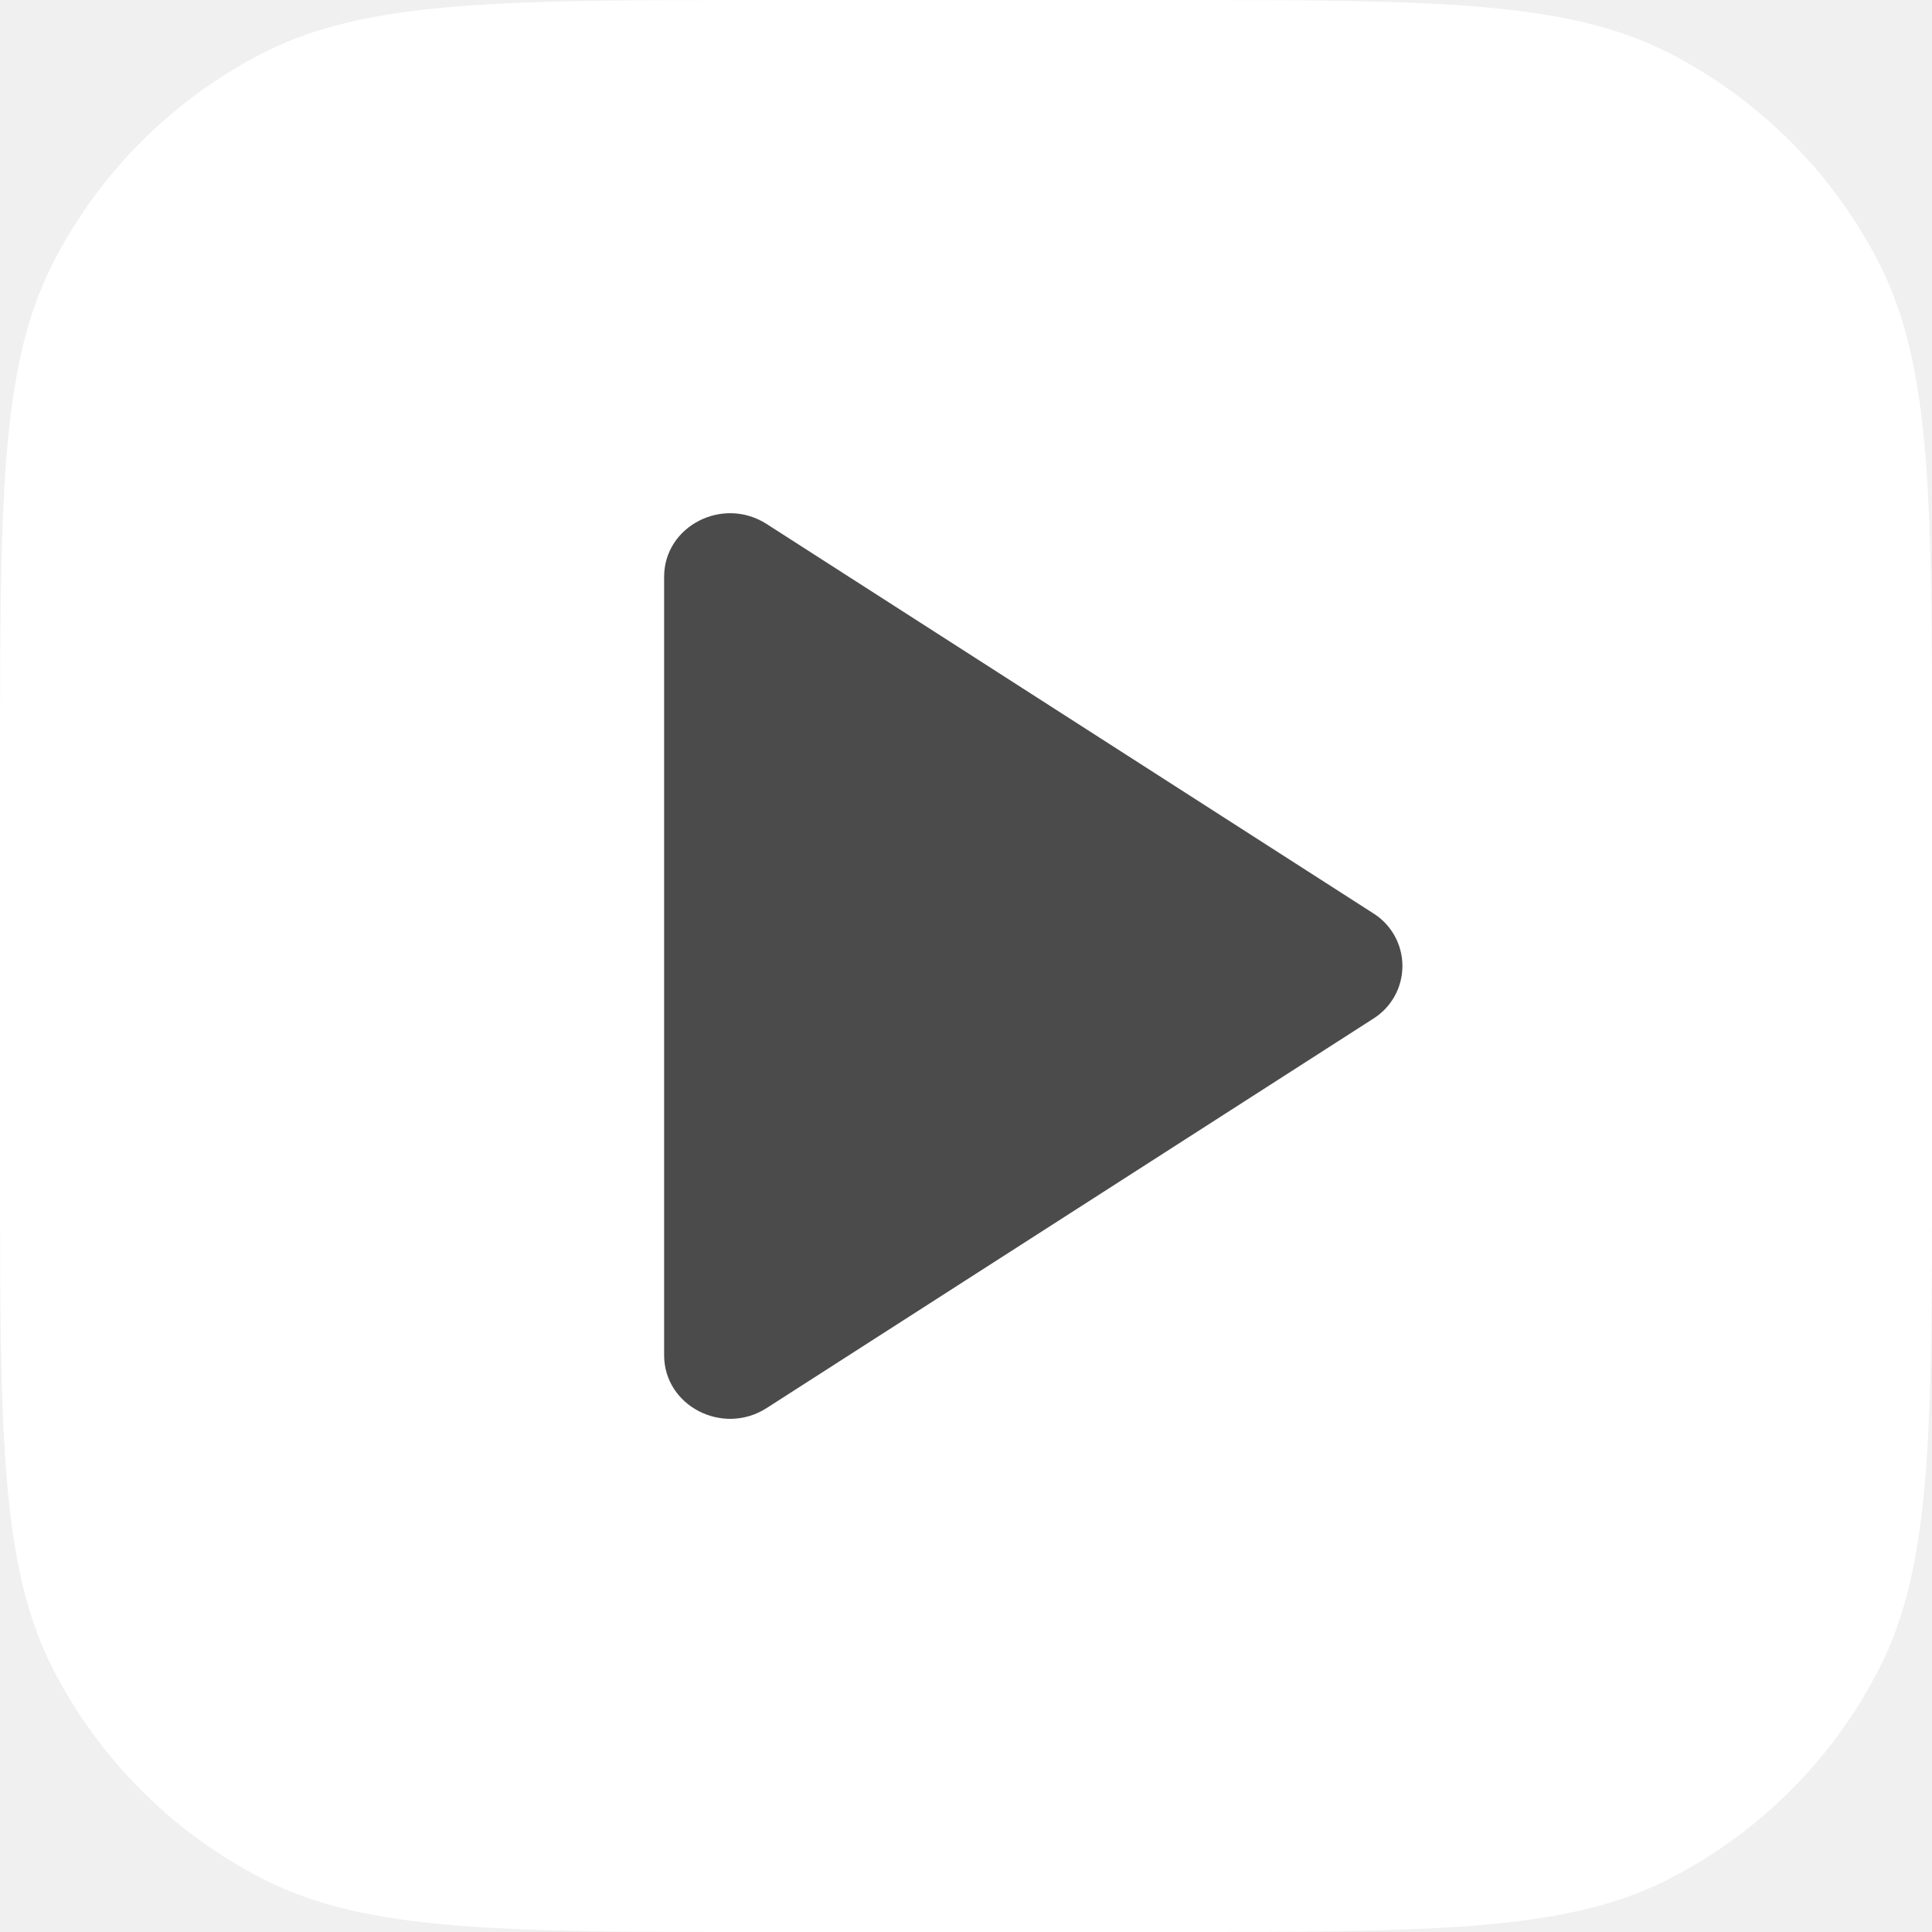
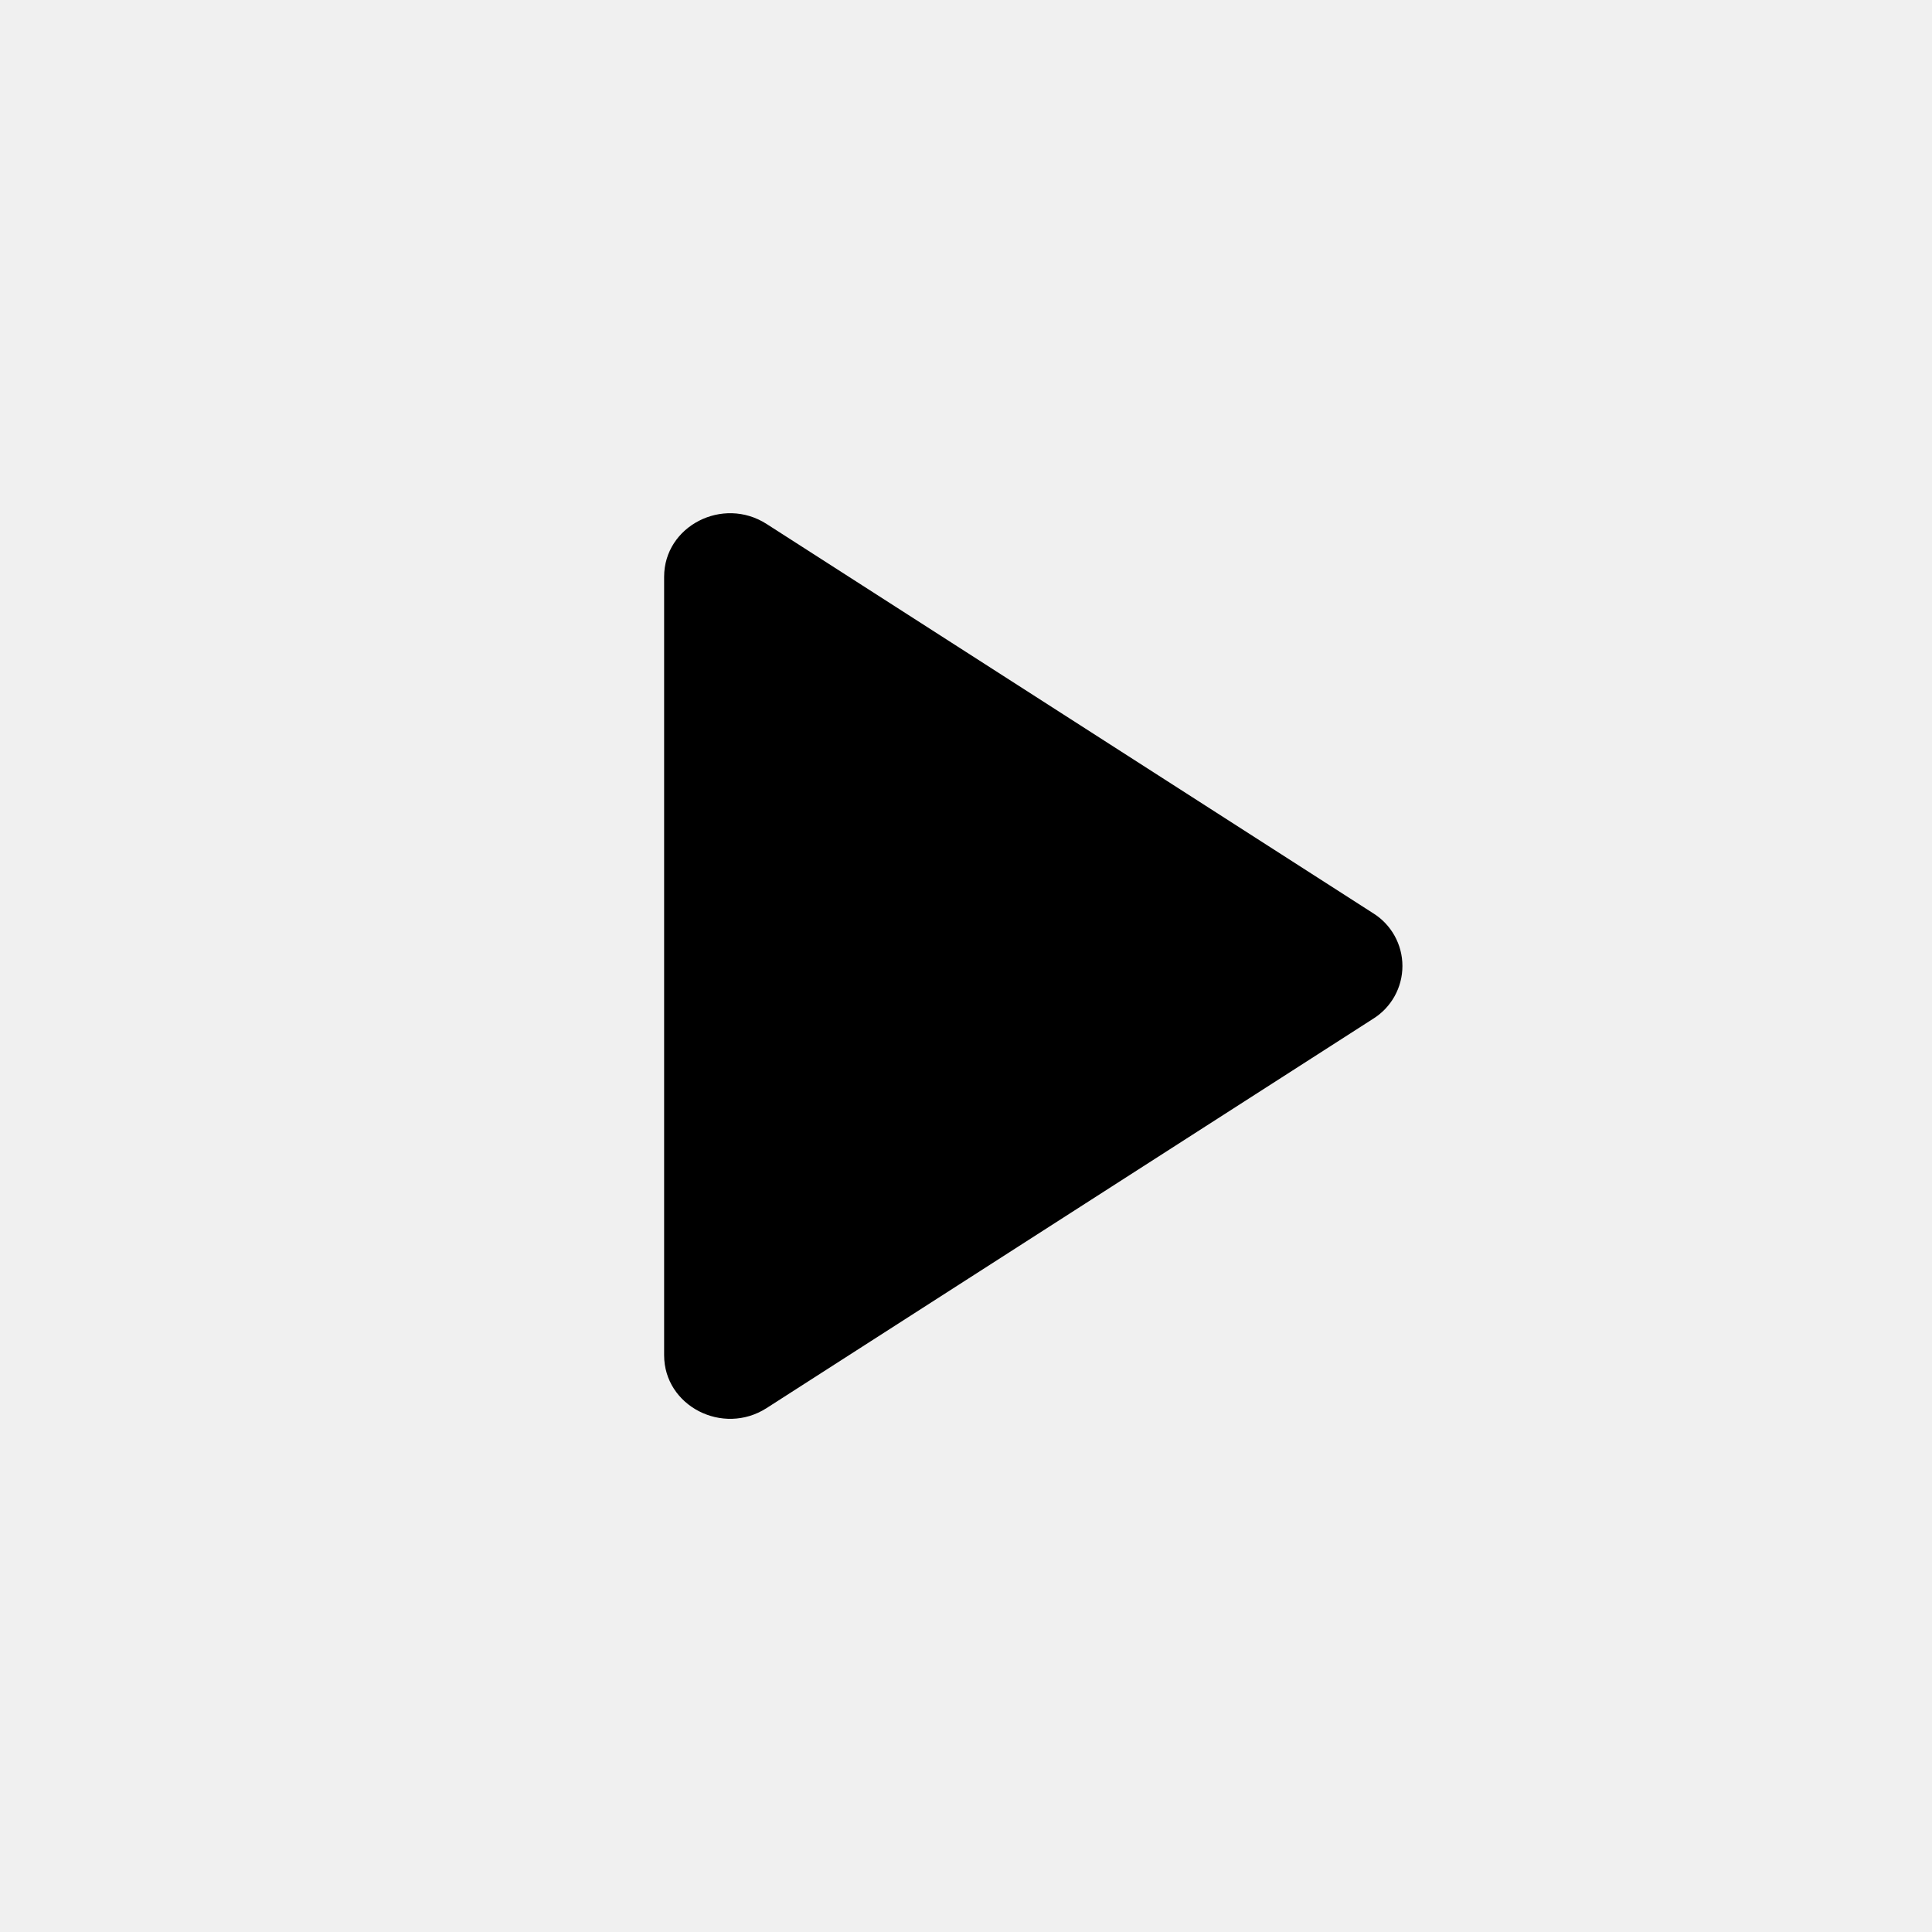
<svg xmlns="http://www.w3.org/2000/svg" viewBox="0 0 32 32" fill="none">
-   <g clip-path="url(#a)">
-     <path fill="#ffffff" d="M0 12.8c0-4.48 0-6.72.872-8.432A8 8 0 0 1 4.368.872C6.08 0 8.32 0 12.8 0h6.4c4.48 0 6.72 0 8.432.872a8 8 0 0 1 3.496 3.496C32 6.08 32 8.32 32 12.8v6.4c0 4.48 0 6.72-.872 8.432a8 8 0 0 1-3.496 3.496C25.92 32 23.68 32 19.2 32h-6.4c-4.48 0-6.72 0-8.432-.872a8 8 0 0 1-3.496-3.496C0 25.92 0 23.68 0 19.2z" />
-     <path fill="#4b4b4b" d="M11 22.447V9.553c0-.84.972-1.34 1.698-.874l10.044 6.446a1.03 1.03 0 0 1 0 1.75l-10.044 6.447c-.726.466-1.698-.035-1.698-.875" />
-   </g>
-   <defs>
-     <clipPath id="a">
-       <path fill="#fff" d="M0 0h32v32H0z" />
-     </clipPath>
-   </defs>
+   <path fill="currentColor" d="M11 22.447V9.553c0-.84.972-1.34 1.698-.874l10.044 6.446a1.03 1.03 0 0 1 0 1.75l-10.044 6.447c-.726.466-1.698-.035-1.698-.875" />
</svg>
